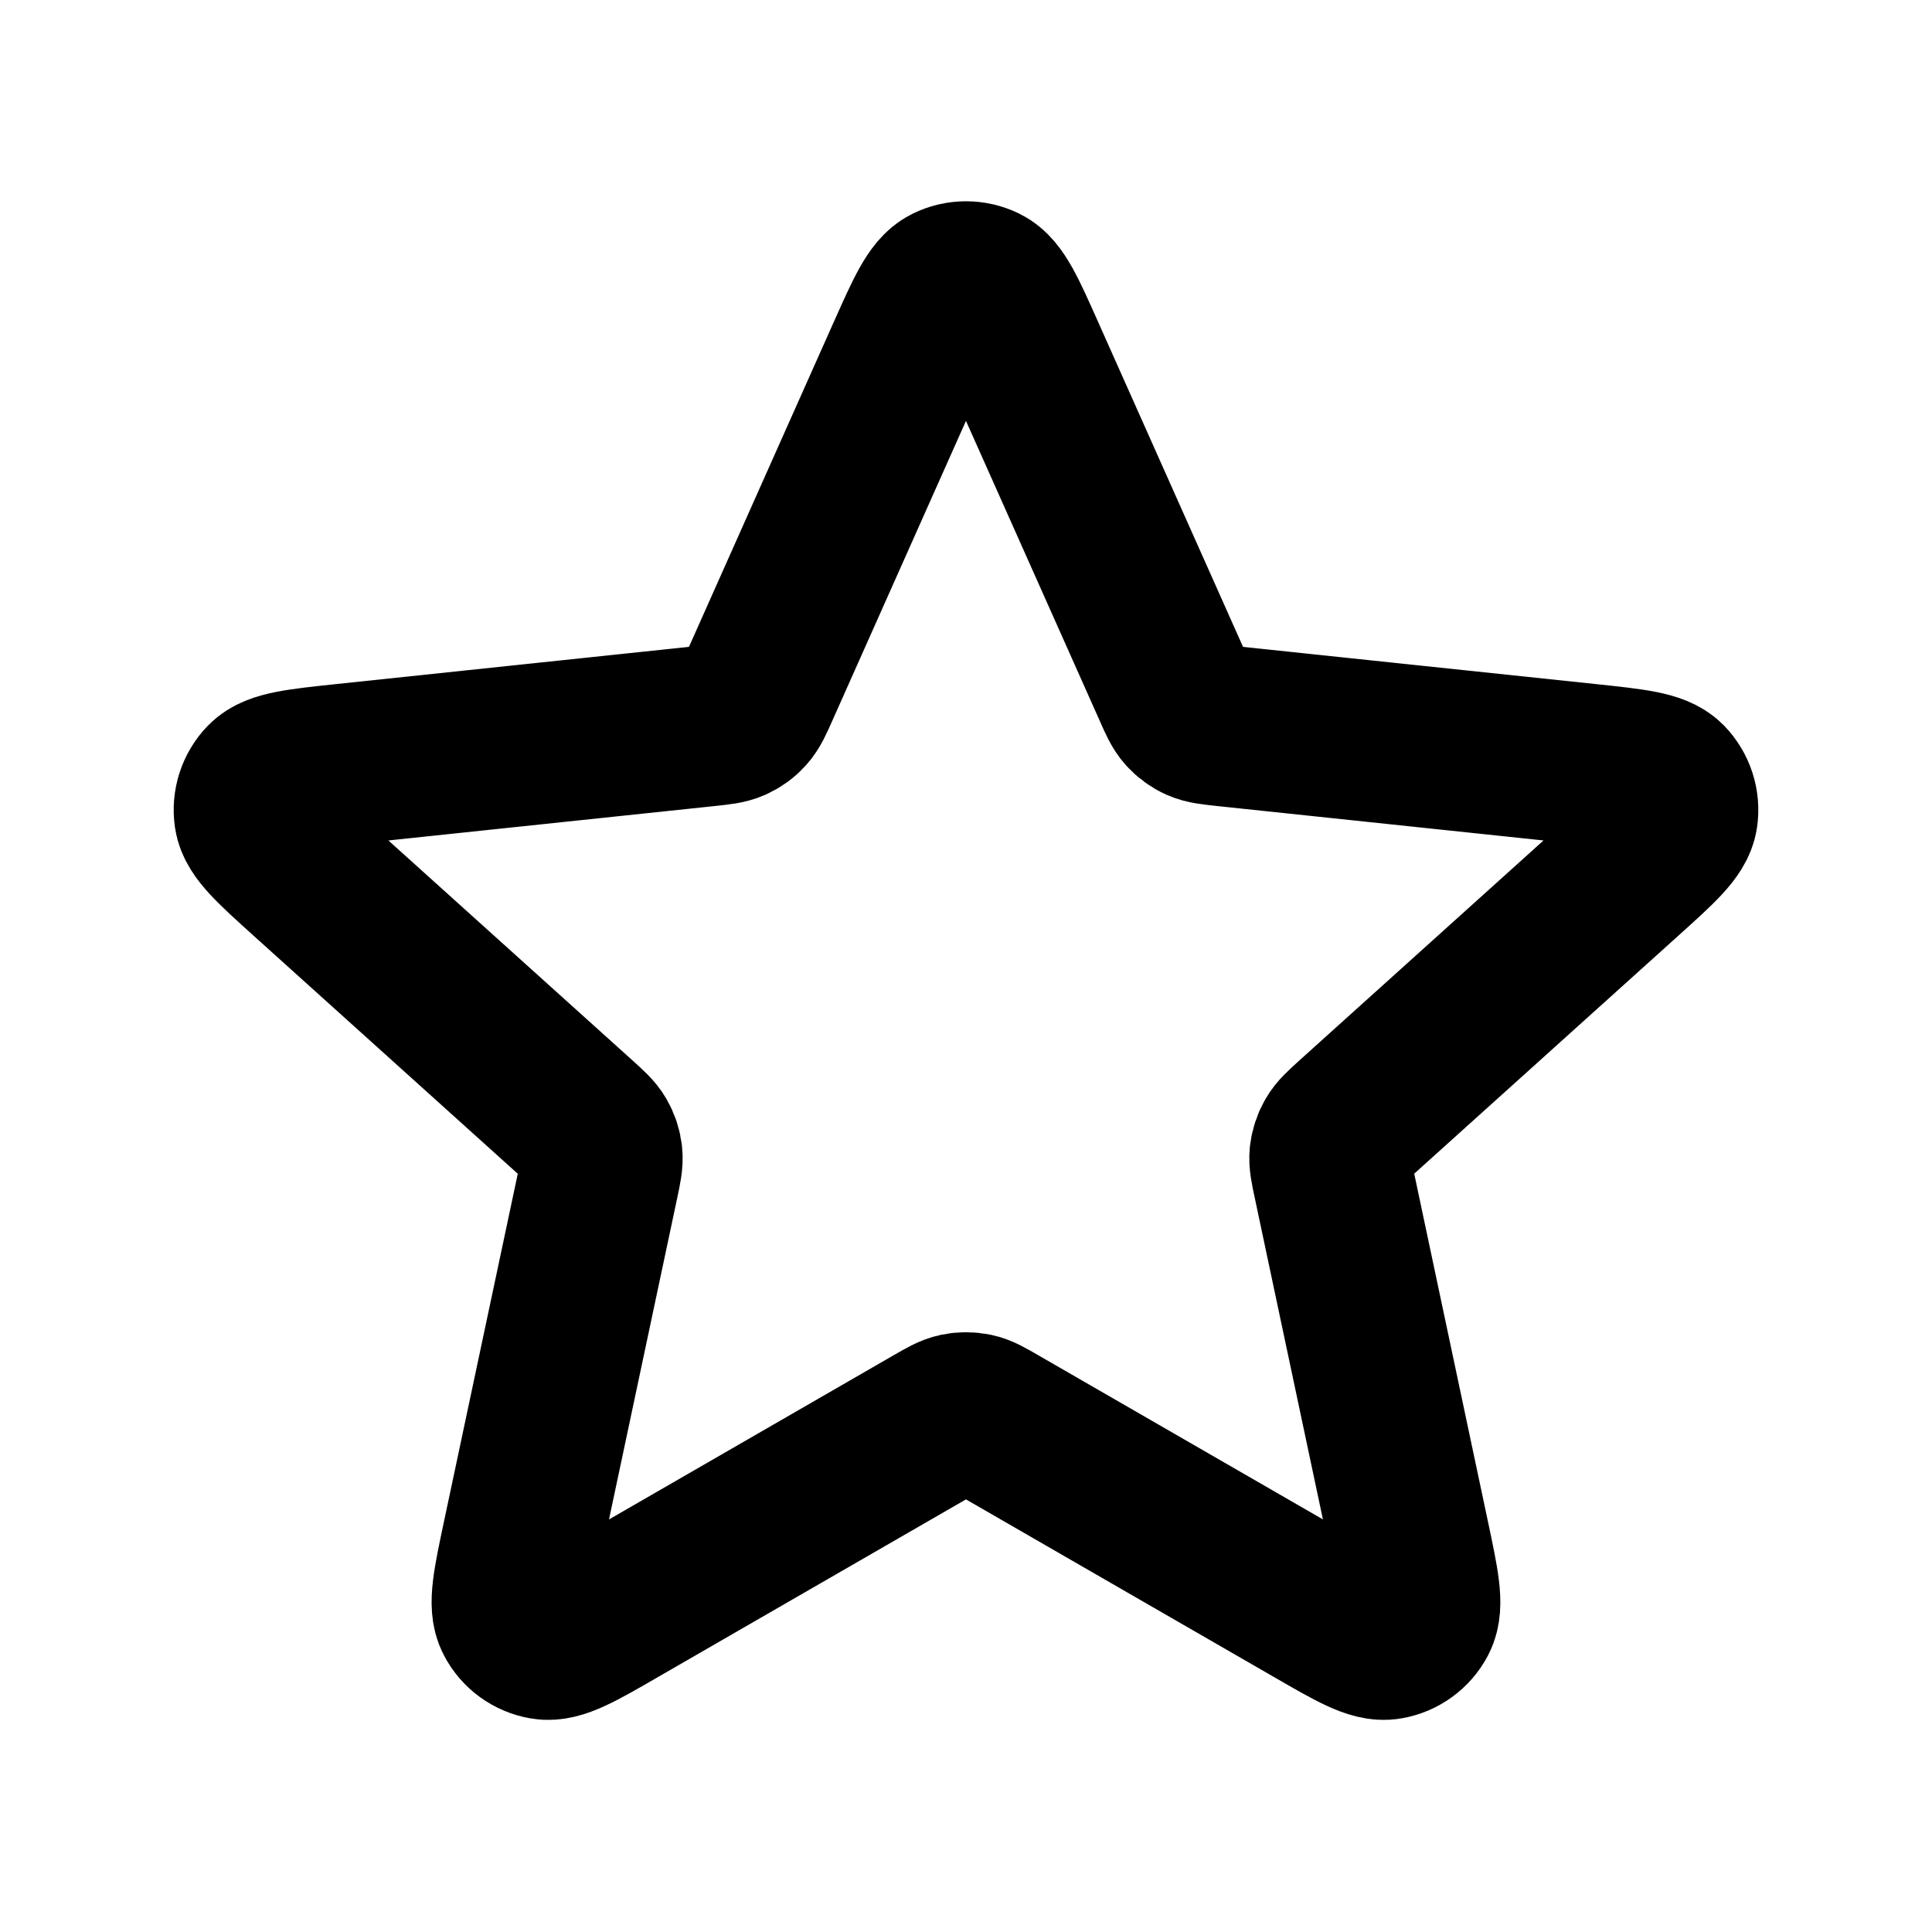
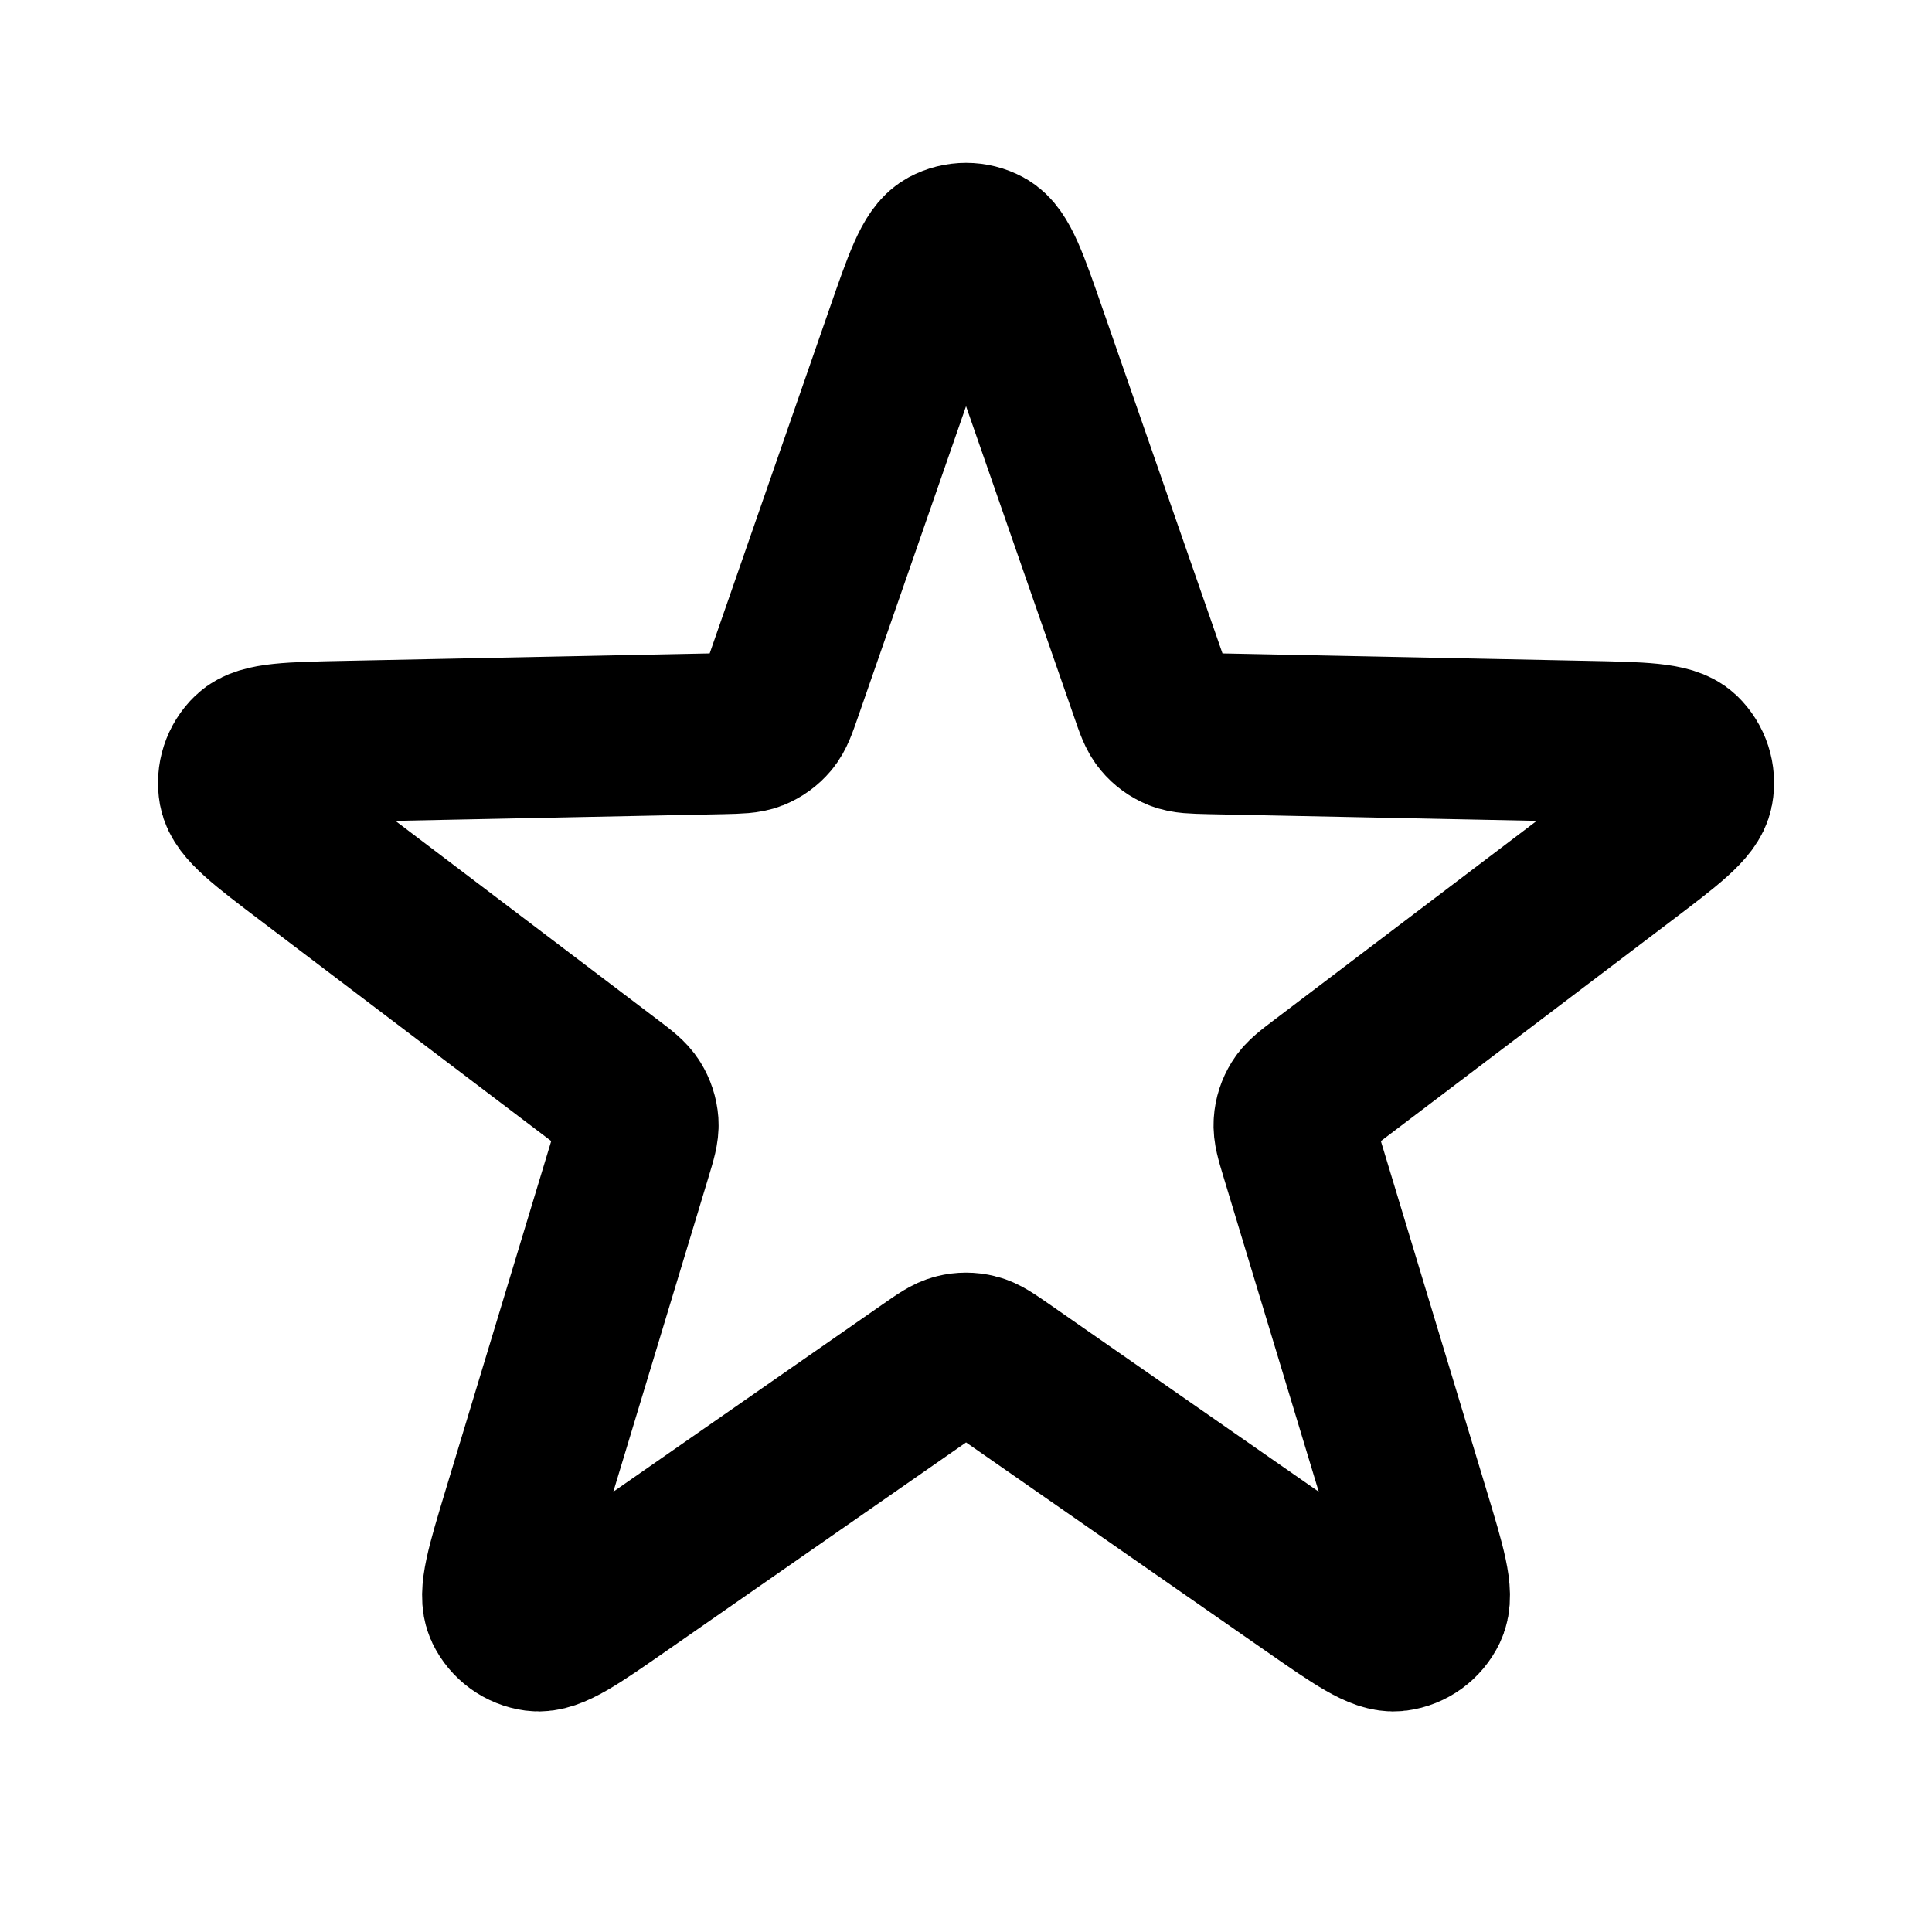
<svg xmlns="http://www.w3.org/2000/svg" width="800px" height="800px" viewBox="0 0 24 24" fill="none">
-   <path d="M11.269 4.411C11.501 3.892 11.616 3.632 11.778 3.552C11.918 3.483 12.082 3.483 12.222 3.552C12.383 3.632 12.499 3.892 12.73 4.411L14.575 8.548C14.643 8.702 14.677 8.778 14.73 8.837C14.777 8.889 14.834 8.931 14.898 8.959C14.97 8.991 15.054 9 15.221 9.018L19.726 9.493C20.291 9.553 20.574 9.583 20.7 9.711C20.809 9.823 20.86 9.98 20.837 10.134C20.811 10.312 20.6 10.502 20.177 10.883L16.812 13.915C16.688 14.028 16.625 14.084 16.586 14.153C16.551 14.213 16.529 14.281 16.521 14.35C16.513 14.429 16.531 14.511 16.566 14.676L17.505 19.106C17.623 19.663 17.682 19.941 17.599 20.1C17.526 20.239 17.393 20.335 17.239 20.361C17.062 20.392 16.816 20.25 16.323 19.965L12.399 17.702C12.254 17.618 12.181 17.576 12.104 17.56C12.035 17.546 11.964 17.546 11.896 17.56C11.819 17.576 11.746 17.618 11.6 17.702L7.677 19.965C7.184 20.25 6.938 20.392 6.76 20.361C6.606 20.335 6.473 20.239 6.401 20.1C6.317 19.941 6.376 19.663 6.494 19.106L7.434 14.676C7.469 14.511 7.486 14.429 7.478 14.35C7.471 14.281 7.449 14.213 7.414 14.153C7.374 14.084 7.312 14.028 7.187 13.915L3.822 10.883C3.4 10.502 3.189 10.312 3.163 10.134C3.14 9.98 3.191 9.823 3.3 9.711C3.426 9.583 3.709 9.553 4.274 9.493L8.778 9.018C8.946 9 9.029 8.991 9.101 8.959C9.165 8.931 9.223 8.889 9.269 8.837C9.322 8.778 9.357 8.702 9.425 8.548L11.269 4.411Z" stroke="#000000" stroke-width="2" stroke-linecap="round" stroke-linejoin="round" />
+   <path d="M11.245 4.174C11.476 3.508 11.592 3.175 11.763 3.083C11.912 3.003 12.09 3.003 12.238 3.083C12.409 3.175 12.525 3.508 12.756 4.174L14.287 8.576C14.352 8.766 14.385 8.861 14.445 8.931C14.497 8.994 14.564 9.042 14.64 9.073C14.725 9.107 14.825 9.109 15.026 9.114L19.686 9.209C20.391 9.223 20.743 9.23 20.884 9.364C21.005 9.481 21.061 9.65 21.03 9.816C20.995 10.007 20.715 10.22 20.153 10.646L16.439 13.462C16.279 13.583 16.199 13.643 16.15 13.722C16.107 13.791 16.081 13.87 16.076 13.951C16.069 14.043 16.098 14.139 16.156 14.331L17.506 18.792C17.71 19.467 17.812 19.804 17.728 19.979C17.655 20.131 17.511 20.236 17.344 20.258C17.151 20.284 16.862 20.083 16.283 19.68L12.458 17.018C12.293 16.904 12.211 16.846 12.121 16.824C12.042 16.804 11.959 16.804 11.88 16.824C11.791 16.846 11.708 16.904 11.544 17.018L7.718 19.68C7.139 20.083 6.85 20.284 6.657 20.258C6.491 20.236 6.346 20.131 6.273 19.979C6.189 19.804 6.291 19.467 6.495 18.792L7.845 14.331C7.903 14.139 7.932 14.043 7.926 13.951C7.92 13.87 7.894 13.791 7.851 13.722C7.802 13.643 7.723 13.583 7.563 13.462L3.849 10.646C3.287 10.22 3.006 10.007 2.971 9.816C2.941 9.65 2.996 9.481 3.118 9.364C3.258 9.23 3.611 9.223 4.316 9.209L8.975 9.114C9.176 9.109 9.276 9.107 9.362 9.073C9.437 9.042 9.504 8.994 9.557 8.931C9.616 8.861 9.649 8.766 9.715 8.576L11.245 4.174Z" stroke="#000000" stroke-width="2" stroke-linecap="round" stroke-linejoin="round" />
</svg>
